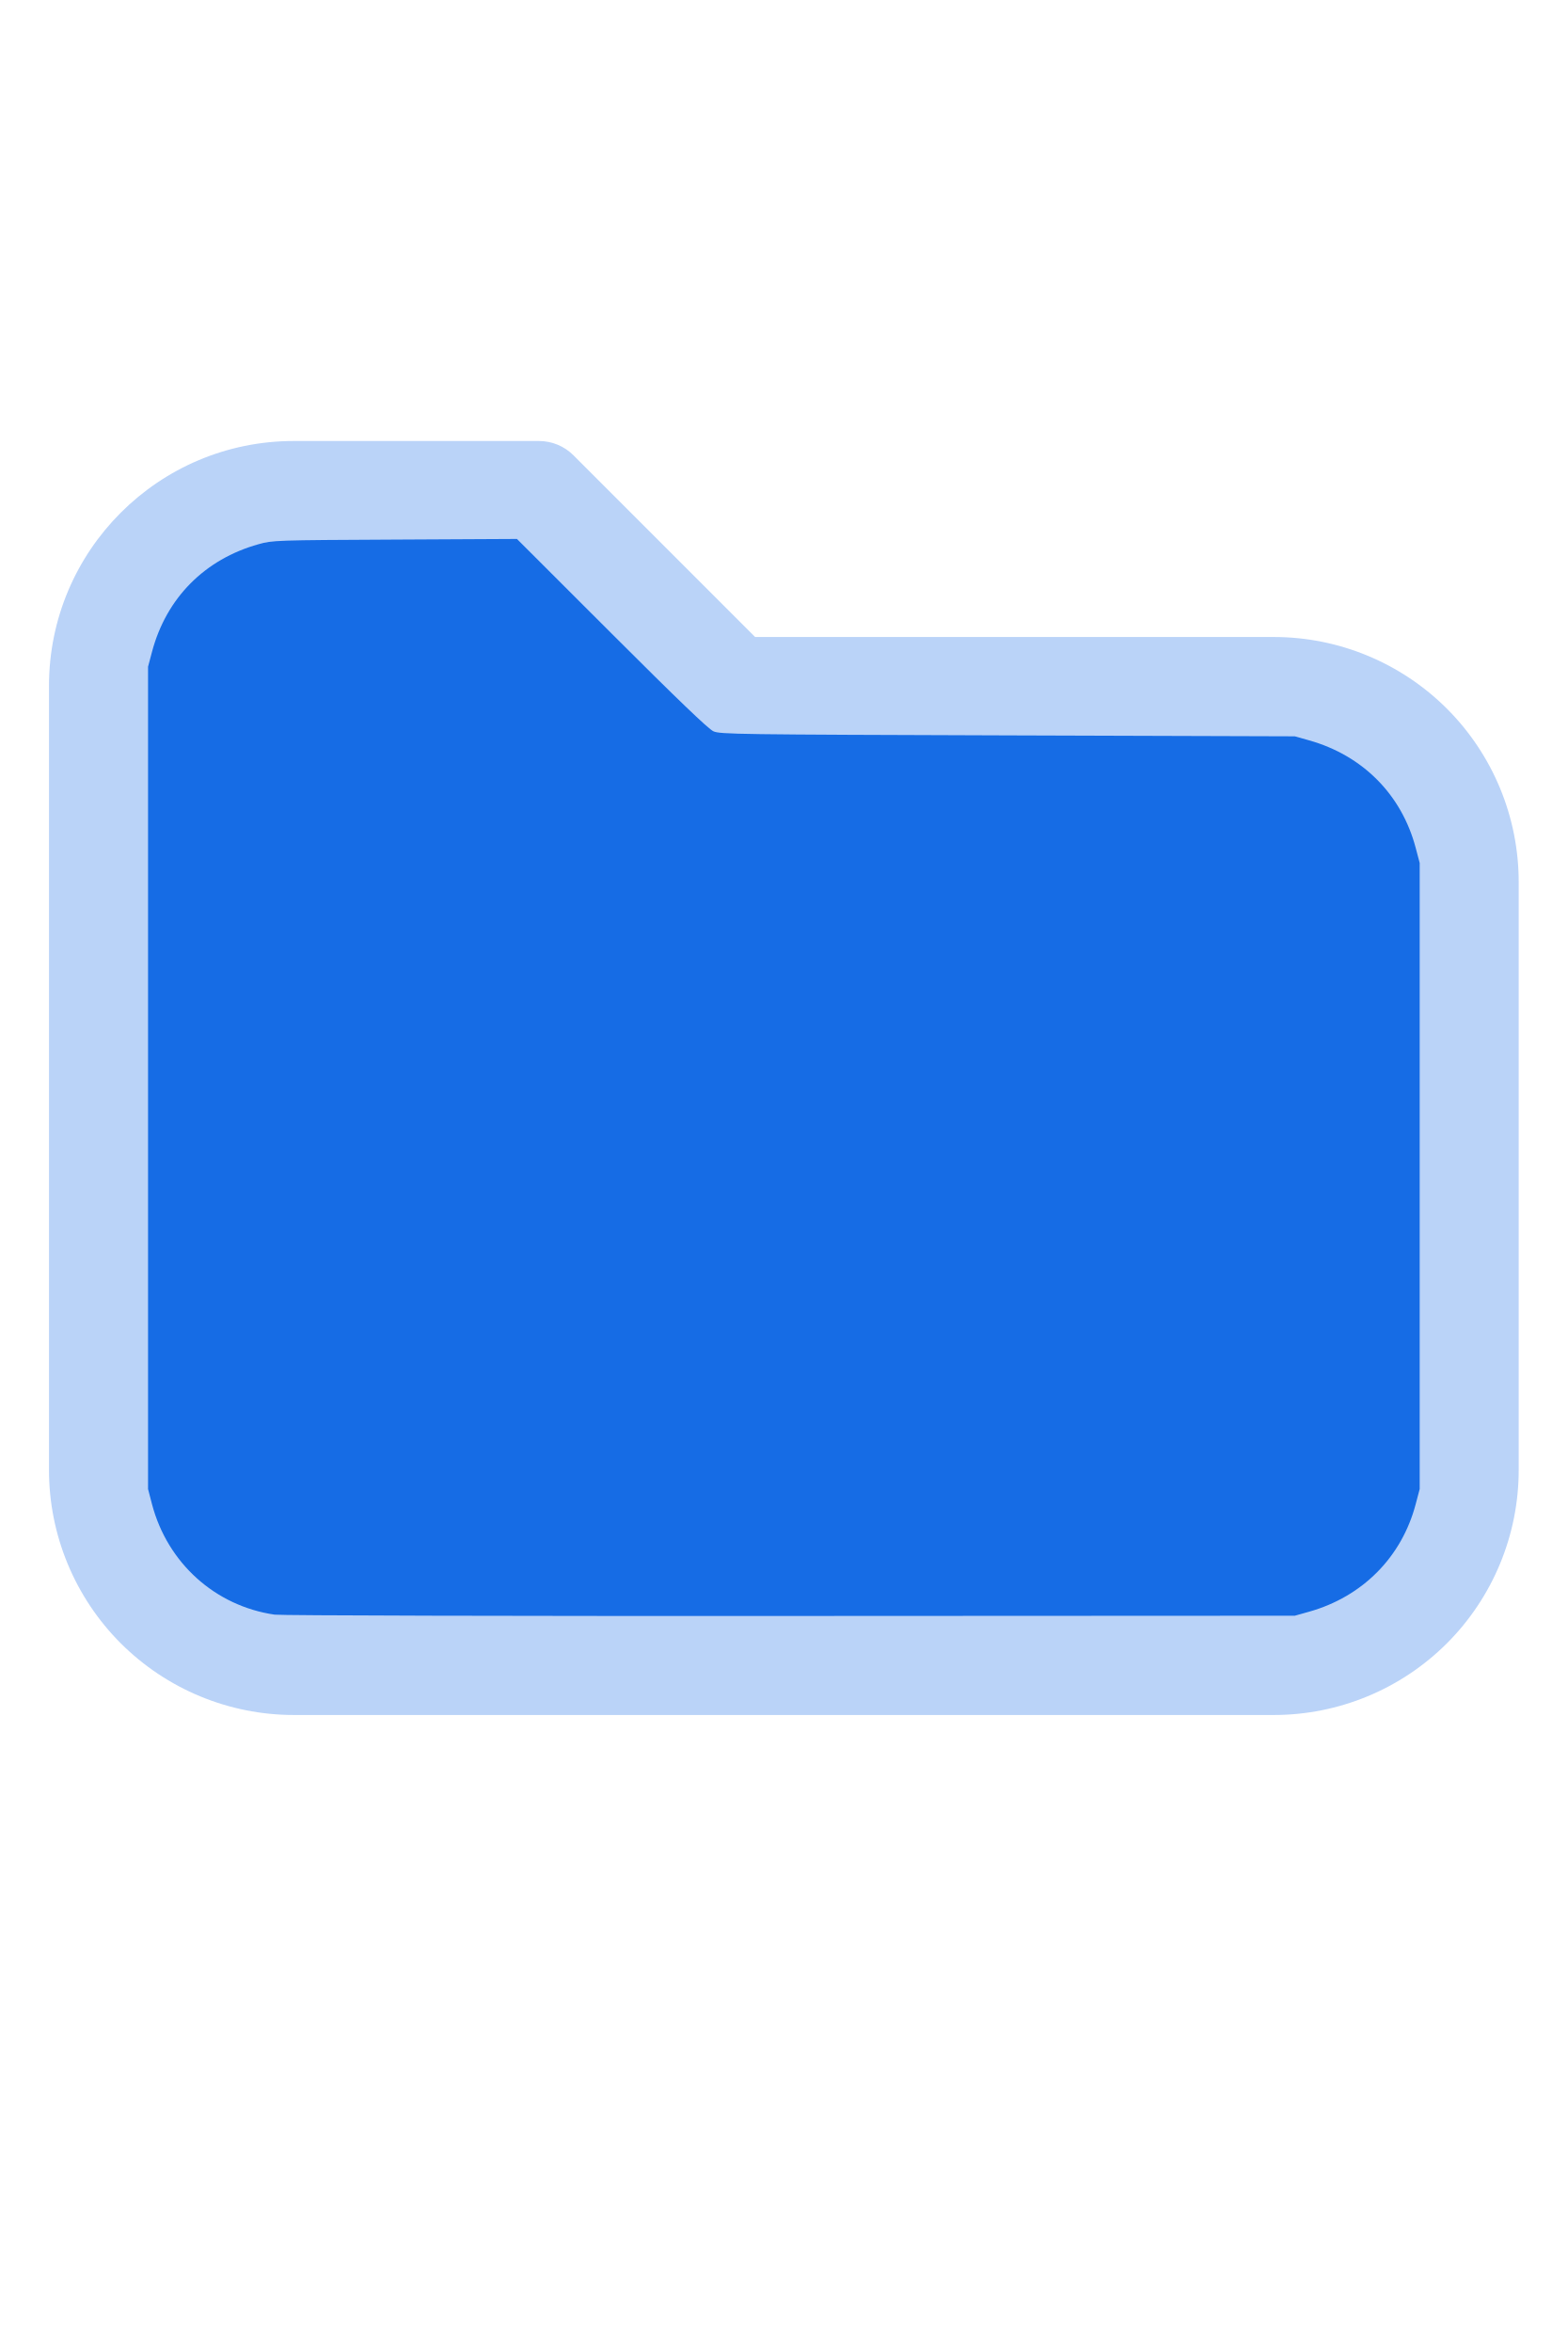
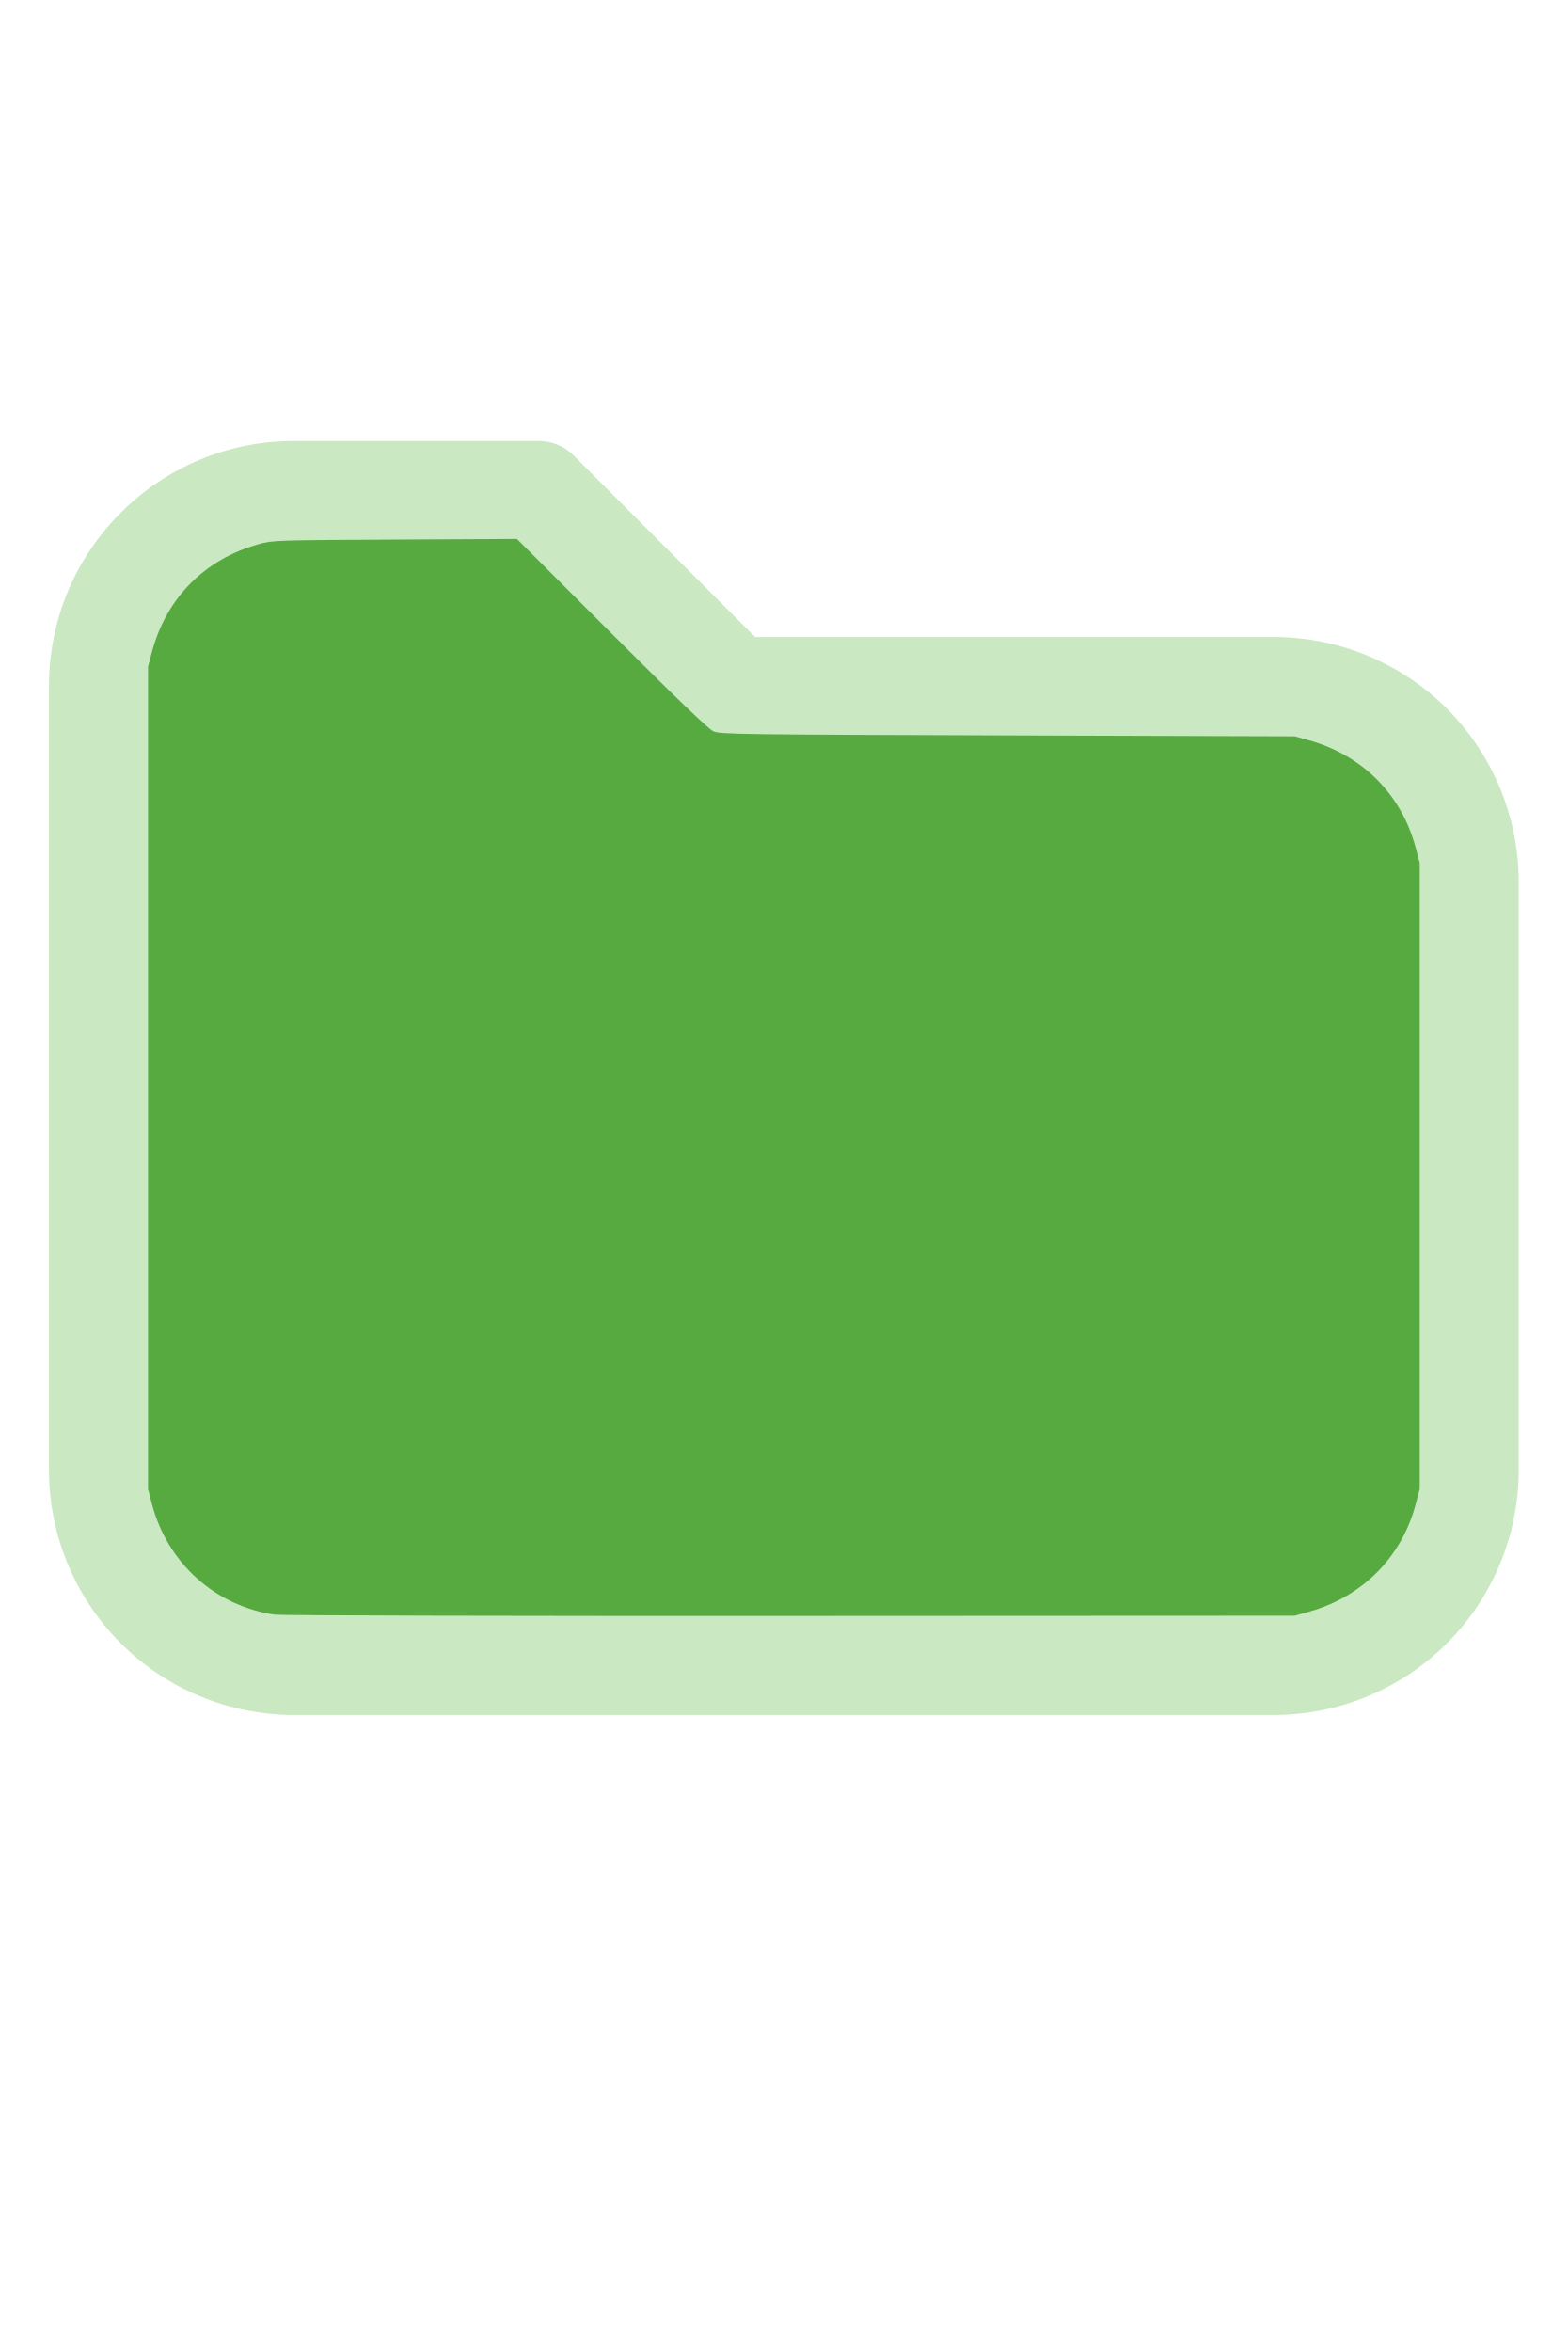
<svg xmlns="http://www.w3.org/2000/svg" version="1.1" width="16" height="24" viewBox="0 0 32 32" xml:space="preserve">
-   <g style="fill:#BAD3F8;">
+   <g style="fill:#CAE8C2;">
    <path d="M1,5.998l-0,16.002c-0,1.326 0.527,2.598 1.464,3.536c0.938,0.937 2.21,1.464 3.536,1.464c5.322,0 14.678,-0 20,0c1.326,0 2.598,-0.527 3.536,-1.464c0.937,-0.938 1.464,-2.21 1.464,-3.536c0,-3.486 0,-8.514 0,-12c0,-1.326 -0.527,-2.598 -1.464,-3.536c-0.938,-0.937 -2.21,-1.464 -3.536,-1.464c-0,0 -10.586,0 -10.586,0c0,-0 -3.707,-3.707 -3.707,-3.707c-0.187,-0.188 -0.442,-0.293 -0.707,-0.293l-5.002,0c-2.76,0 -4.998,2.238 -4.998,4.998Zm2,-0l-0,16.002c-0,0.796 0.316,1.559 0.879,2.121c0.562,0.563 1.325,0.879 2.121,0.879l20,0c0.796,0 1.559,-0.316 2.121,-0.879c0.563,-0.562 0.879,-1.325 0.879,-2.121c0,-3.486 0,-8.514 0,-12c0,-0.796 -0.316,-1.559 -0.879,-2.121c-0.562,-0.563 -1.325,-0.879 -2.121,-0.879c-7.738,0 -11,0 -11,0c-0.265,0 -0.52,-0.105 -0.707,-0.293c-0,0 -3.707,-3.707 -3.707,-3.707c-0,0 -4.588,0 -4.588,0c-1.656,0 -2.998,1.342 -2.998,2.998Z" />
  </g>
-   <g style="fill:#166CE5;stroke-width:0;">
+   <g style="fill:#56AA3F;stroke-width:0;">
    <path d="M 5.606,24.952 C 4.392,24.775 3.42,23.9 3.103,22.699 L 3.022,22.389 V 13.998 5.606 L 3.104,5.298 C 3.396,4.203 4.18,3.412 5.279,3.106 5.565,3.026 5.615,3.024 8.061,3.012 l 2.491,-0.013 1.932,1.93 c 1.344,1.343 1.976,1.95 2.078,1.995 0.137,0.062 0.474,0.066 6.007,0.084 l 5.861,0.019 0.291,0.082 c 1.095,0.308 1.89,1.109 2.176,2.193 l 0.082,0.309 V 16 22.389 l -0.082,0.309 c -0.284,1.079 -1.086,1.888 -2.176,2.194 l -0.291,0.082 -10.303,0.005 c -5.7,0.003 -10.4,-0.009 -10.521,-0.027 z" />
  </g>
</svg>
